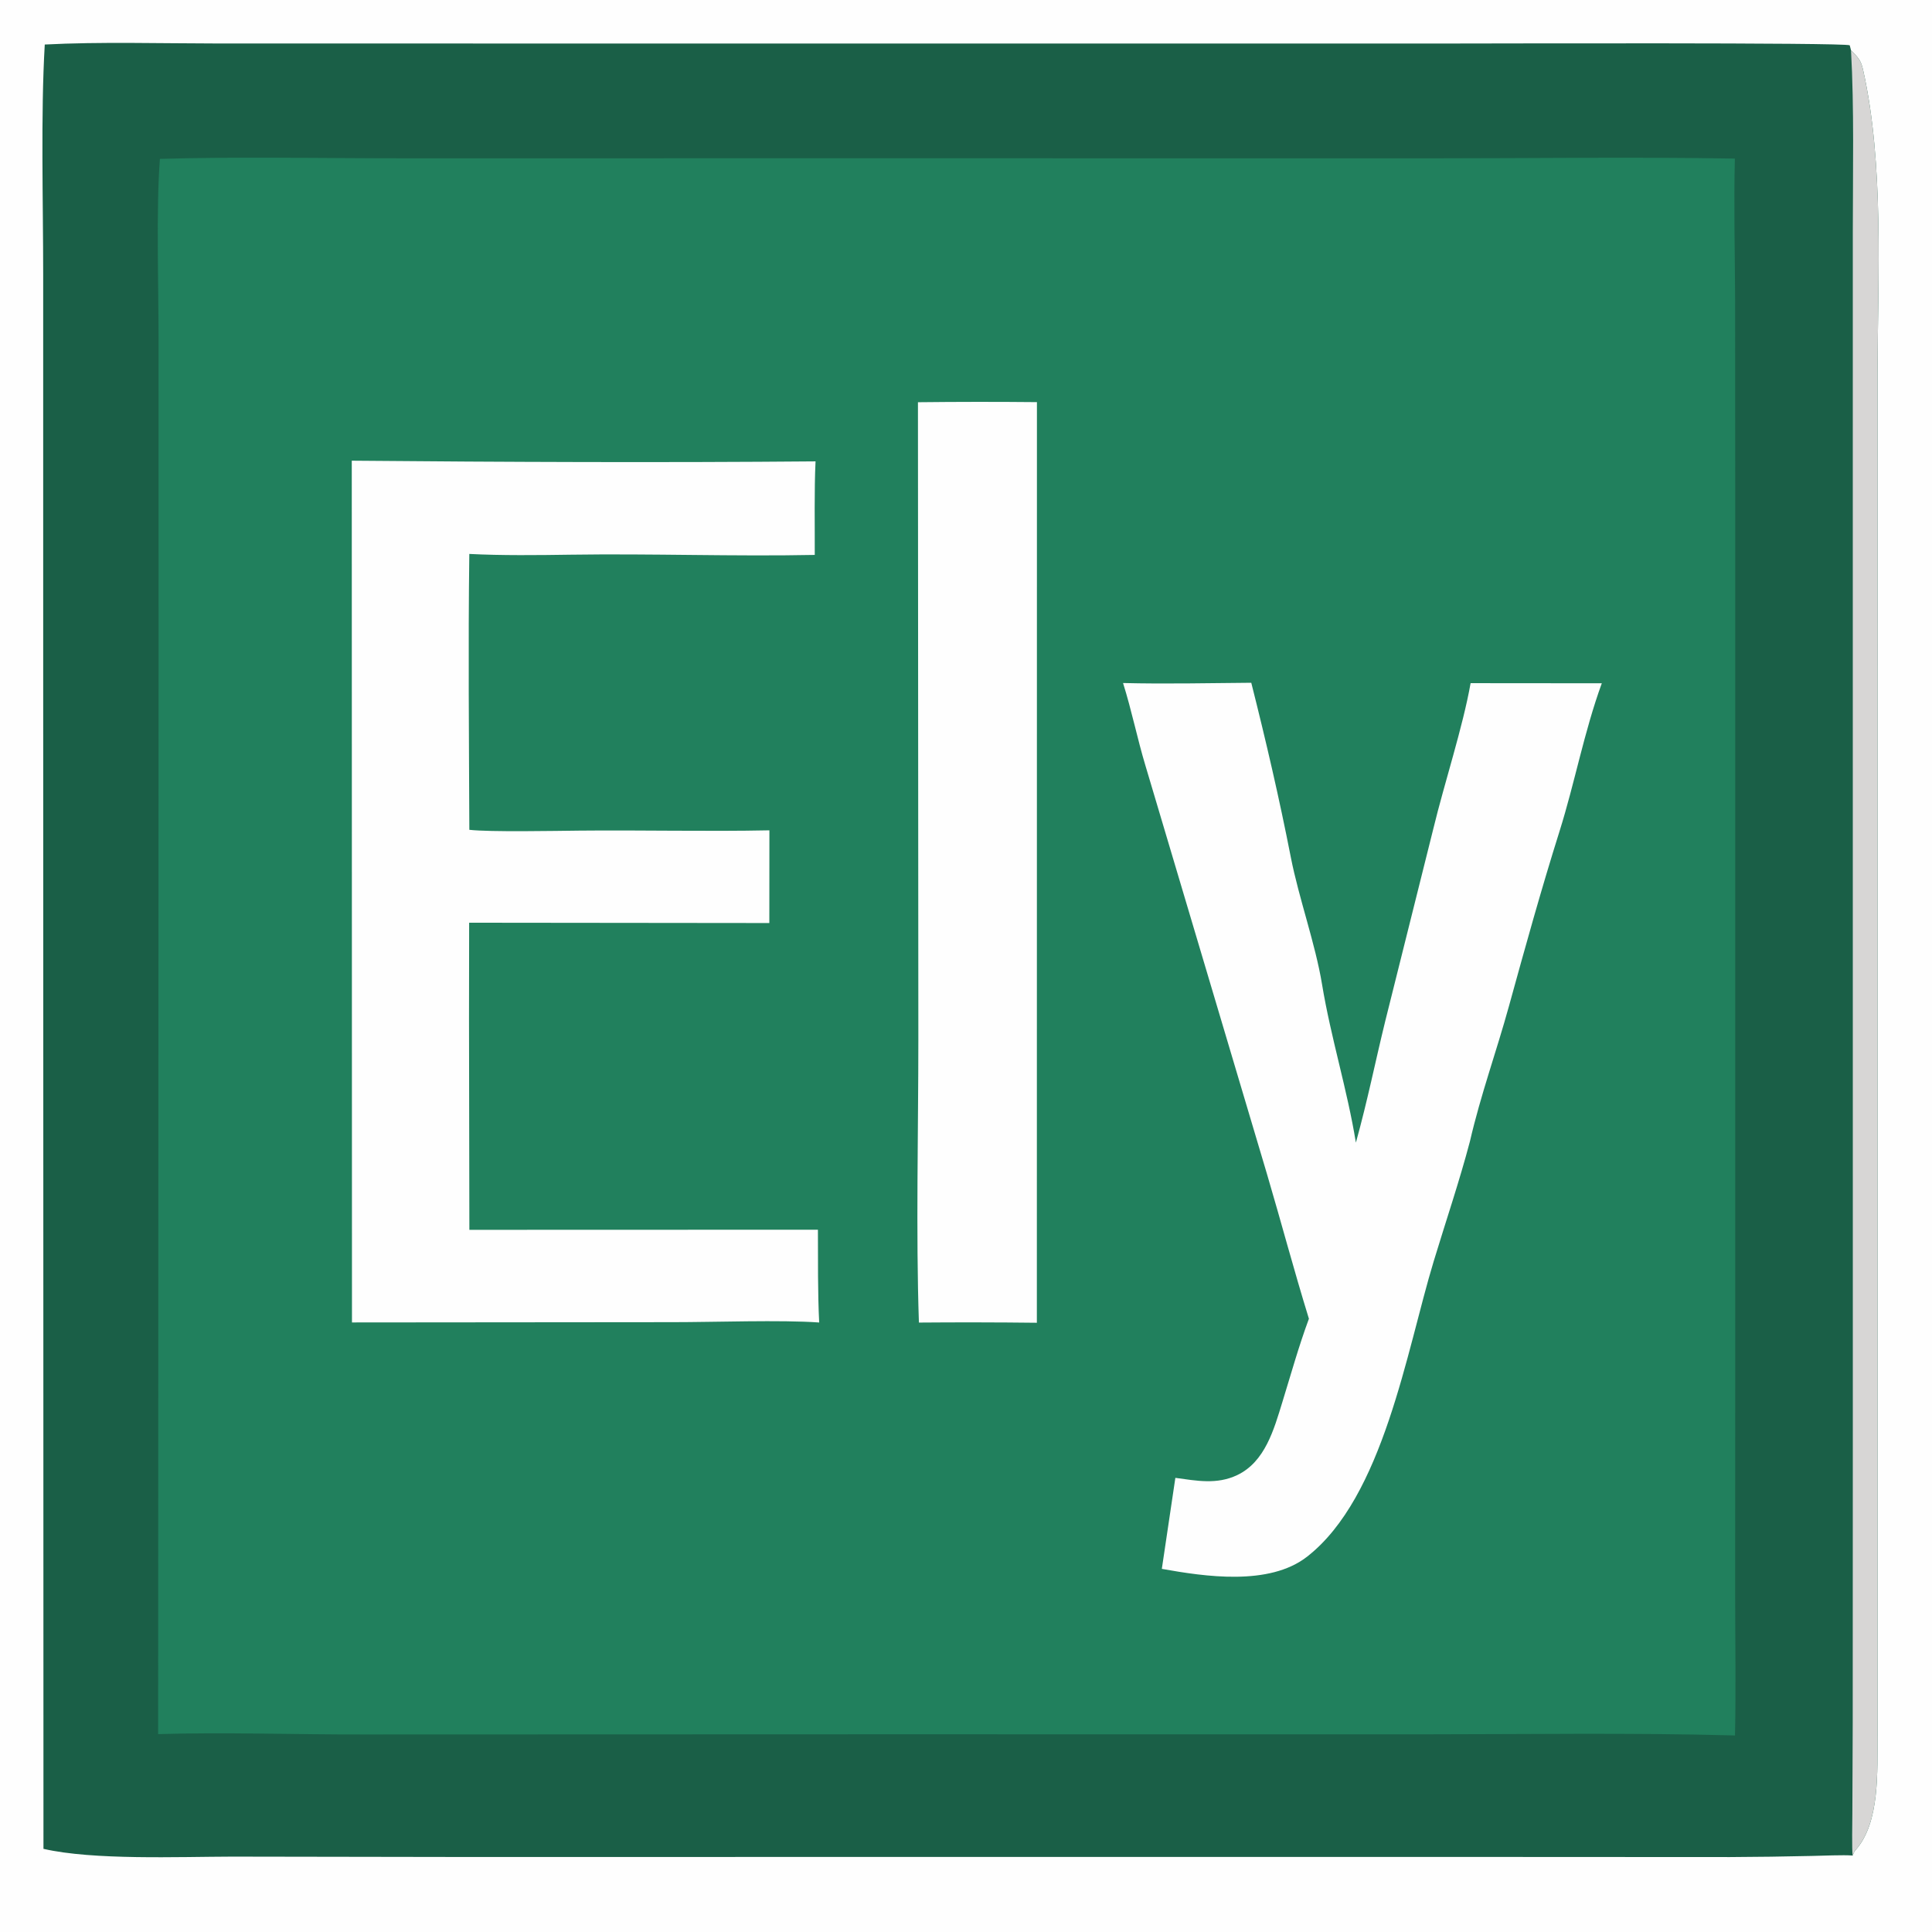
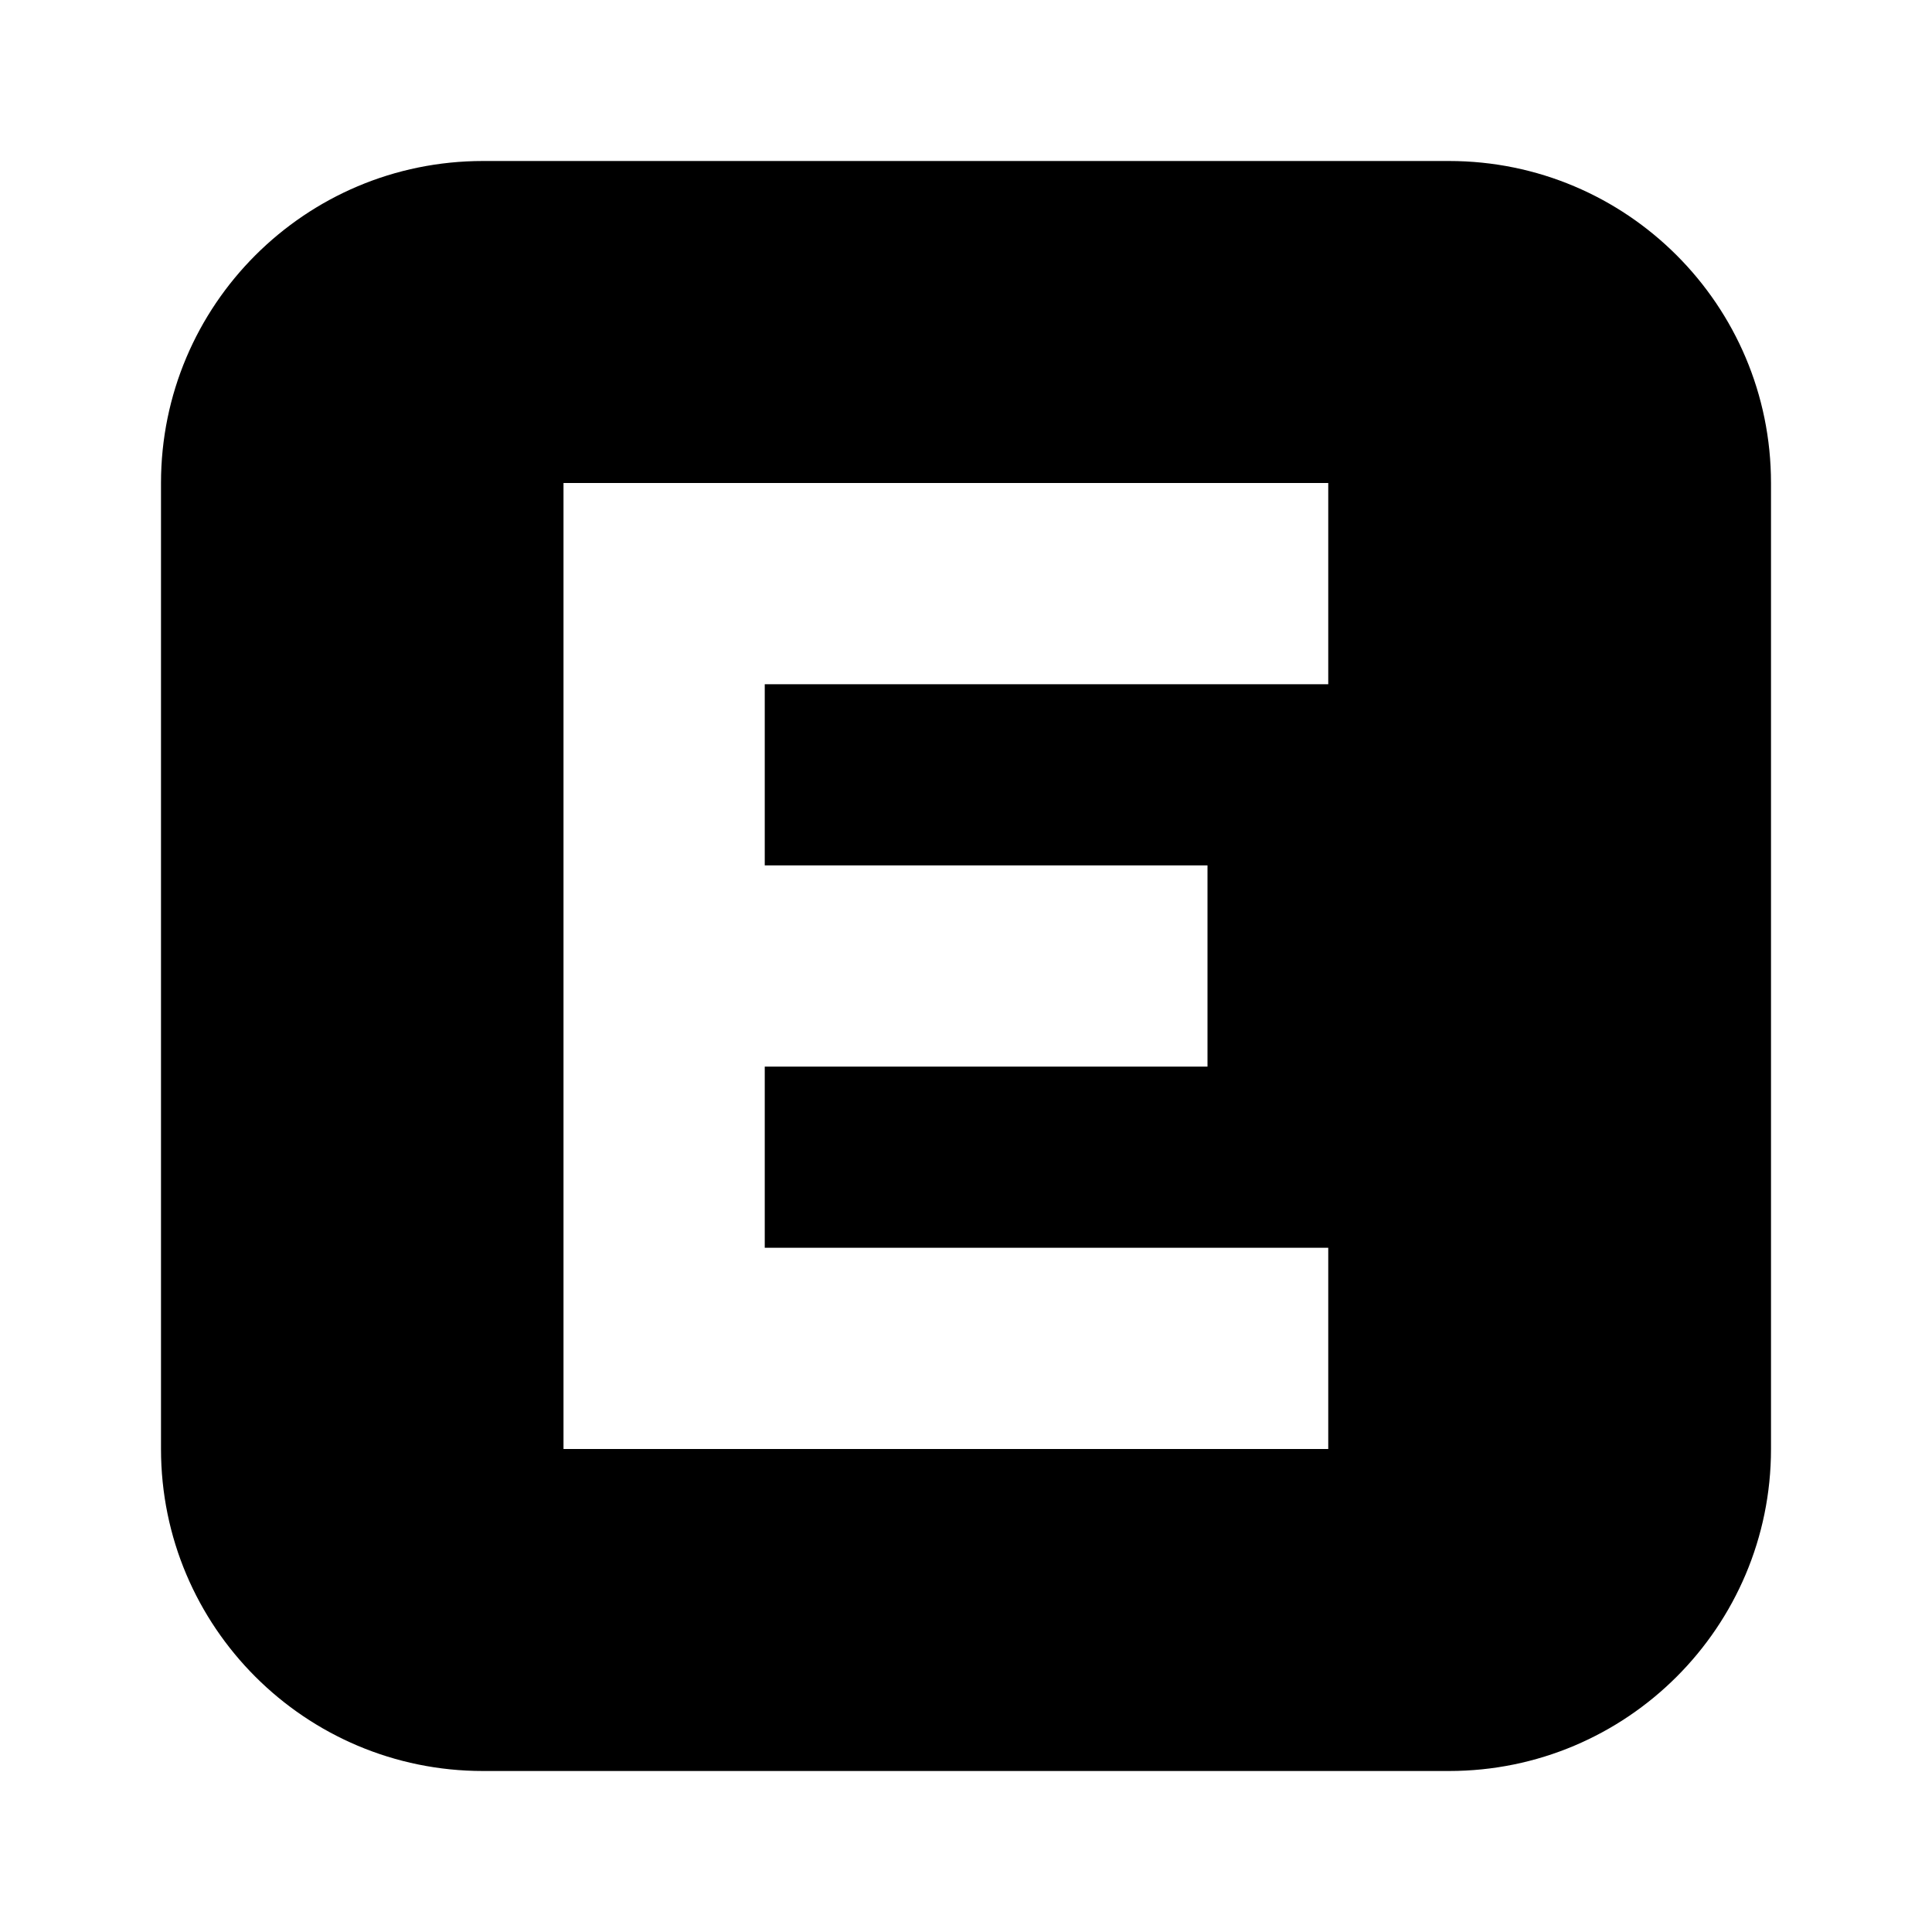
- <svg xmlns="http://www.w3.org/2000/svg" version="1.1" style="display: block;" viewBox="0 0 1120 1120" width="280" height="280" preserveAspectRatio="none">
-   <path transform="translate(0,0)" fill="rgb(254,254,254)" d="M 0 0 L 1120 0 L 1120 1120 L 0 1120 L 0 0 z" />
-   <path transform="translate(0,0)" fill="rgb(26,95,71)" d="M 25.95 25.812 C 57.586 24.141 94.077 25.196 126.204 25.211 L 300.249 25.224 L 837.698 25.237 C 860.959 25.238 1069.46 24.593 1072.31 26.266 L 1073.05 29.155 C 1077.04 33.217 1078.74 34.702 1080.03 40.446 C 1092.33 95.169 1088.54 160.604 1088.43 216.014 L 1088.4 422.109 L 1088.4 1005.83 C 1088.24 1026.51 1089.93 1056.34 1075.83 1072.34 C 1074.87 1073.43 1074.53 1074.35 1074 1075.68 C 1068.93 1075.22 1055.79 1075.81 1050.24 1075.91 C 1034.45 1076.27 1018.66 1076.49 1002.87 1076.56 L 825.95 1076.47 L 265.356 1076.51 L 134.564 1076.3 C 103.561 1076.37 54.013 1078.44 25.196 1071.79 L 25.045 394.785 L 25.035 158.765 C 25.031 117.322 23.58 66.227 25.95 25.812 z" />
-   <path transform="translate(0,0)" fill="rgb(215,214,213)" d="M 1073.05 29.155 C 1077.04 33.217 1078.74 34.702 1080.03 40.446 C 1092.33 95.169 1088.54 160.604 1088.43 216.014 L 1088.4 422.109 L 1088.4 1005.83 C 1088.24 1026.51 1089.93 1056.34 1075.83 1072.34 C 1074.87 1073.43 1074.53 1074.35 1074 1075.68 C 1073.49 1072.22 1073.81 1055.39 1073.83 1051.31 L 1074.04 999.001 L 1074.1 824.235 L 1074.08 303.657 L 1074.09 134.012 C 1074.09 100.429 1074.93 62.435 1073.05 29.155 z" />
-   <path transform="translate(0,0)" fill="rgb(33,128,93)" d="M 92.701 92.106 C 138.11 90.76 188.444 91.788 234.214 91.775 L 499.494 91.757 L 831.306 91.78 C 888.835 91.781 948.365 90.935 1005.72 91.934 C 1005.06 118.759 1005.75 146.384 1005.86 173.321 L 1005.93 298.655 L 1005.93 763.519 L 1005.89 923.666 C 1005.88 950.815 1006.39 979.031 1005.79 1006.06 C 945.92 1004.4 883.035 1005.41 822.957 1005.41 L 510.746 1005.38 L 210.771 1005.48 C 172.135 1005.59 129.689 1004.09 91.671 1005.29 L 91.932 383.039 L 91.911 194.893 C 91.895 165.679 90.511 119.754 92.701 92.106 z" />
-   <path transform="translate(0,0)" fill="rgb(254,254,254)" d="M 203.924 267.068 C 291.855 267.868 384.832 268.224 472.779 267.463 C 471.978 284.404 472.4 304.469 472.322 321.694 C 425.46 322.632 377.732 320.857 330.754 321.561 C 311.911 321.844 290.755 322.091 272.062 321.122 C 271.382 373.96 271.872 428.151 272.079 481.048 C 283.889 482.412 322.277 481.657 335.781 481.521 C 372.157 481.154 409.839 482.092 446.034 481.35 L 445.991 535.09 L 271.966 534.906 L 271.891 590.5 L 272.095 712.943 L 474.156 712.879 C 474.246 730.339 474.007 749.362 474.89 766.671 C 453.114 765.071 413.58 766.494 390.022 766.473 L 204.042 766.634 L 203.924 267.068 z" />
-   <path transform="translate(0,0)" fill="rgb(254,254,254)" d="M 651.036 395.955 C 674.935 396.557 701.374 396.014 725.377 395.808 C 733.885 429.511 741.623 462.829 748.297 496.939 C 752.943 520.68 762.515 547.057 766.389 570.57 C 771.497 601.566 781.091 631.882 786.022 662.397 C 792.959 637.328 797.033 616.458 803.075 591.806 L 830.963 480.254 C 837.216 454.367 848.046 421.434 852.525 396.037 L 928.577 396.102 C 918.299 424.375 912.933 453.732 904.059 481.932 C 893.385 515.854 884.207 548.985 874.776 583.19 C 867.382 610.003 858.48 634.272 852.1 661.793 C 846.061 684.692 838.329 707.447 831.103 731.26 C 815.321 783.272 802.039 867.823 757.759 902.402 C 735.789 919.56 698.476 913.955 673.526 909.489 L 681.367 856.732 C 693.716 858.401 705.374 860.743 717.174 855.152 C 733.402 847.463 738.556 828.526 743.407 812.777 C 748.392 796.594 752.921 780.338 758.791 764.487 C 749.966 735.892 742.857 708.93 734.516 680.709 L 664.053 443.941 C 659.253 428.021 656.102 412.007 651.036 395.955 z" />
-   <path transform="translate(0,0)" fill="rgb(254,254,254)" d="M 532.141 233.172 C 555.134 232.914 578.129 232.896 601.122 233.12 L 601.078 766.82 C 578.286 766.56 555.493 766.521 532.701 766.705 C 530.931 715.049 532.39 654.602 532.375 602.388 L 532.141 233.172 z" />
+ <svg xmlns="http://www.w3.org/2000/svg" width="1em" height="1em" viewBox="0 0 24 24">
+   <path fill="currentColor" fill-rule="evenodd" d="M6 2h12a4 4 0 0 1 4 4v12a4 4 0 0 1-4 4H6a4 4 0 0 1-4-4V6a4 4 0 0 1 4-4ZM7 6v12h9.5v-2.5H9.5v-2.25H15v-2.5H9.5V8.5h7V6H7Z" />
</svg>
